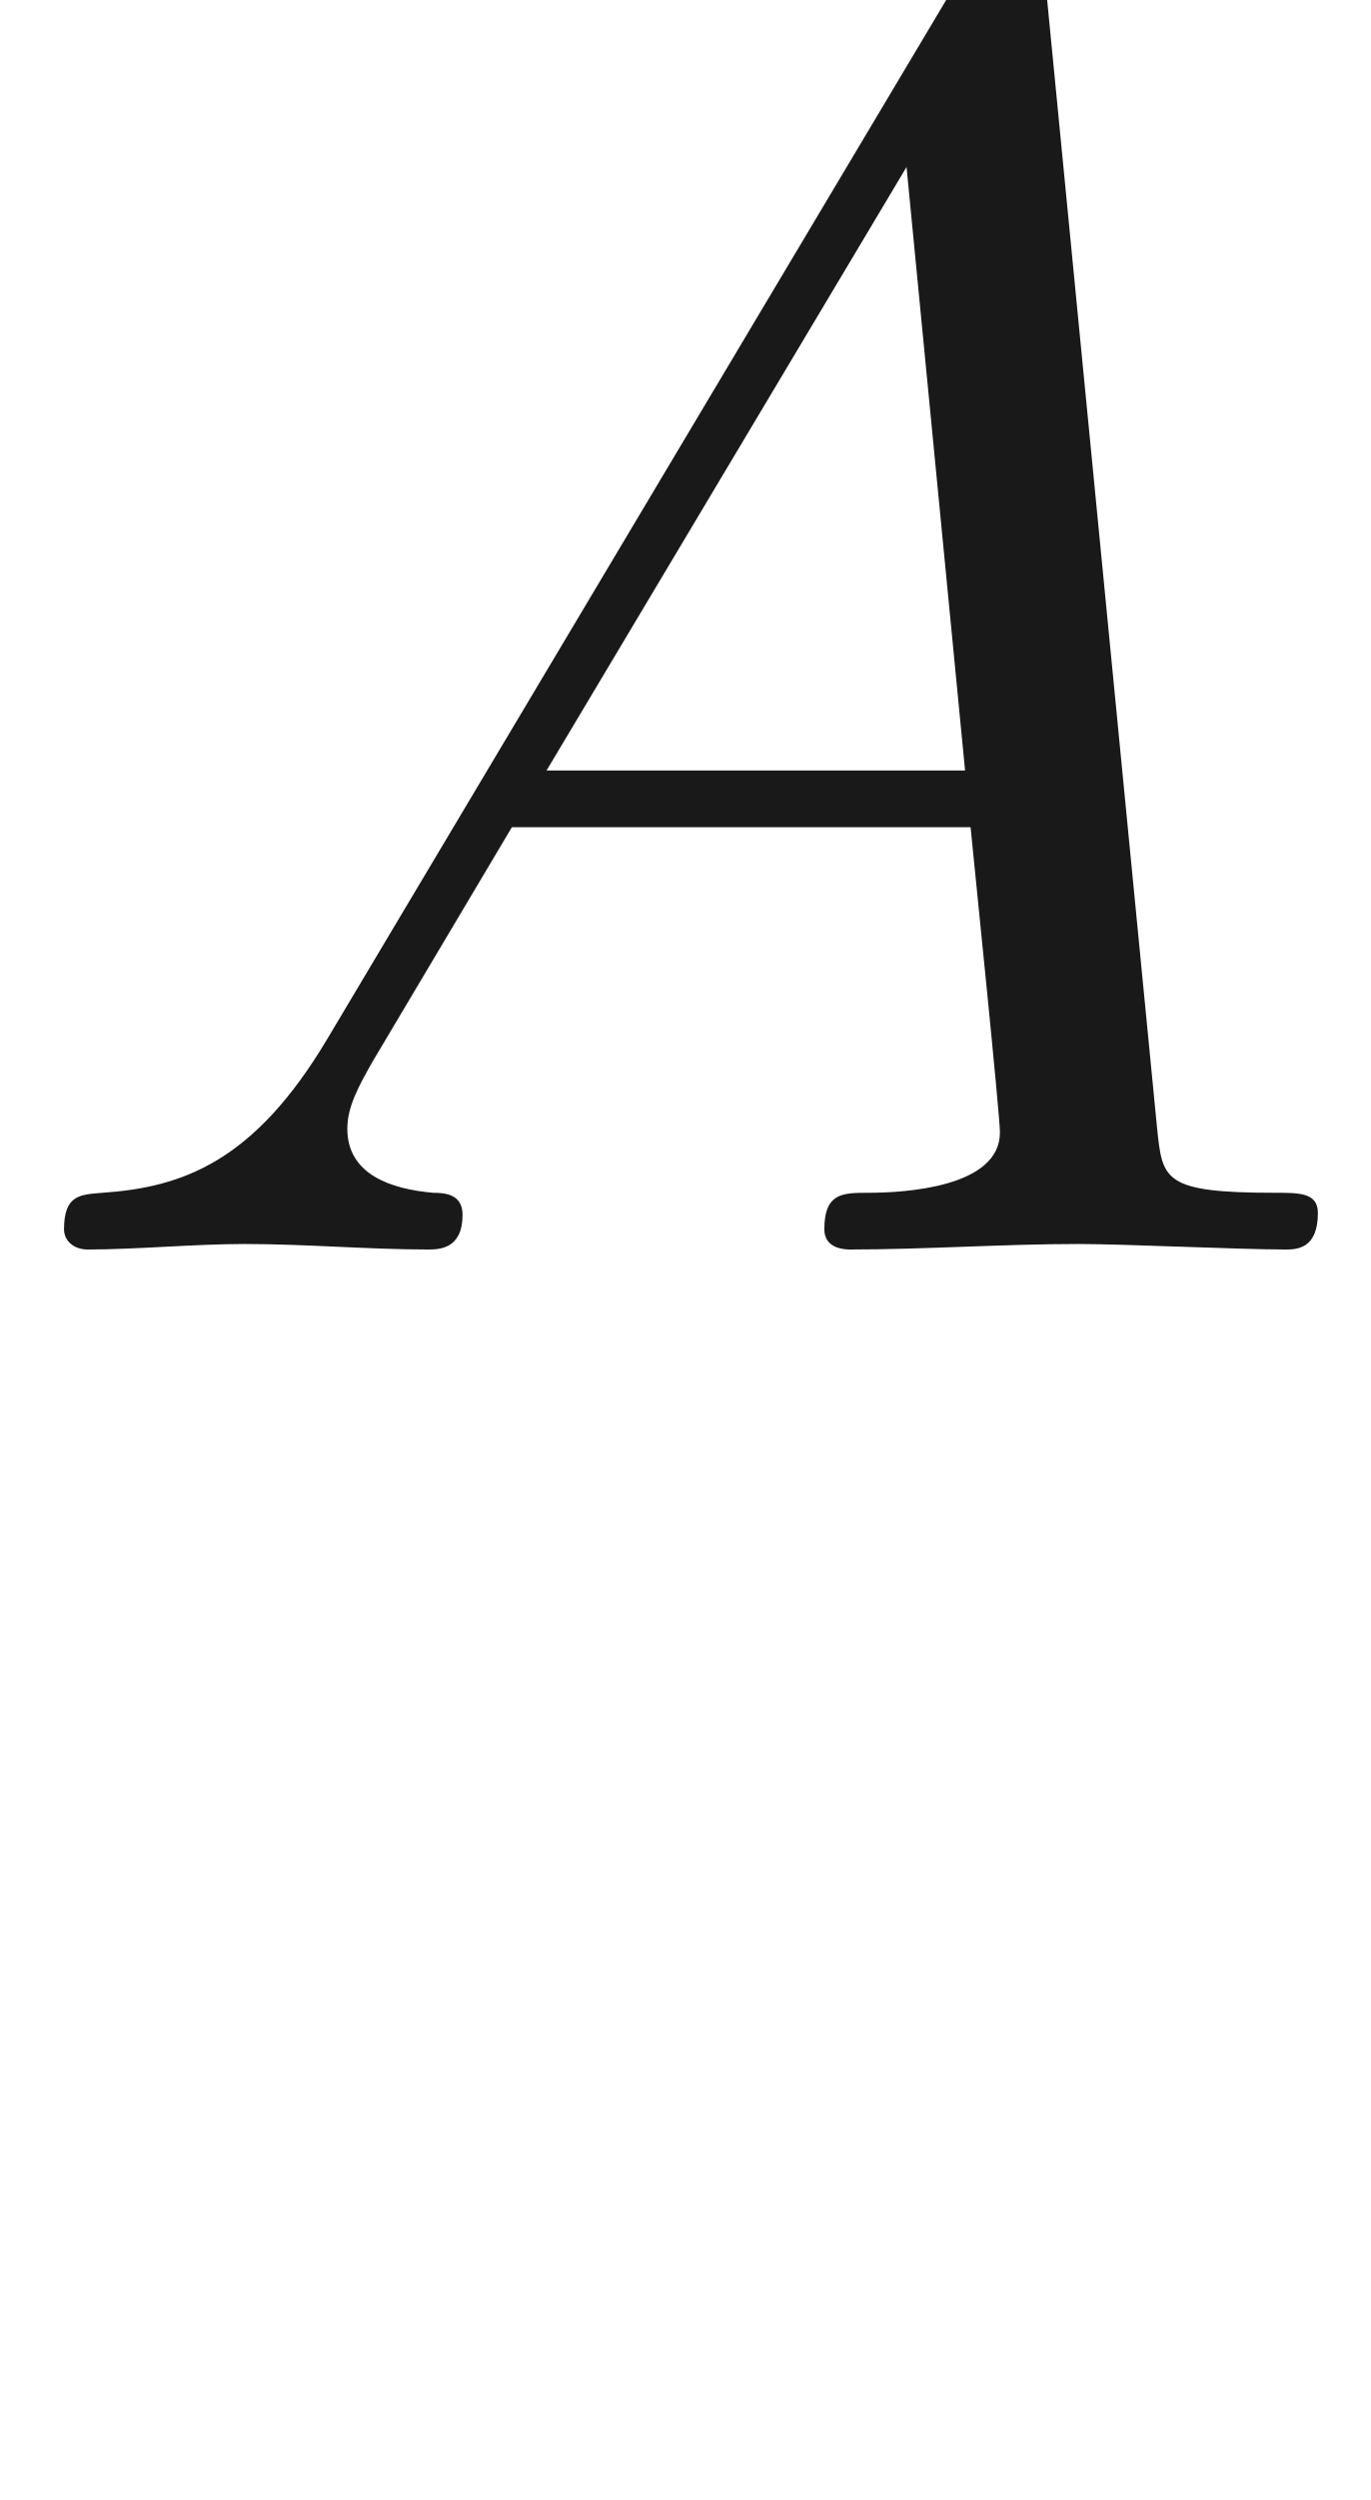
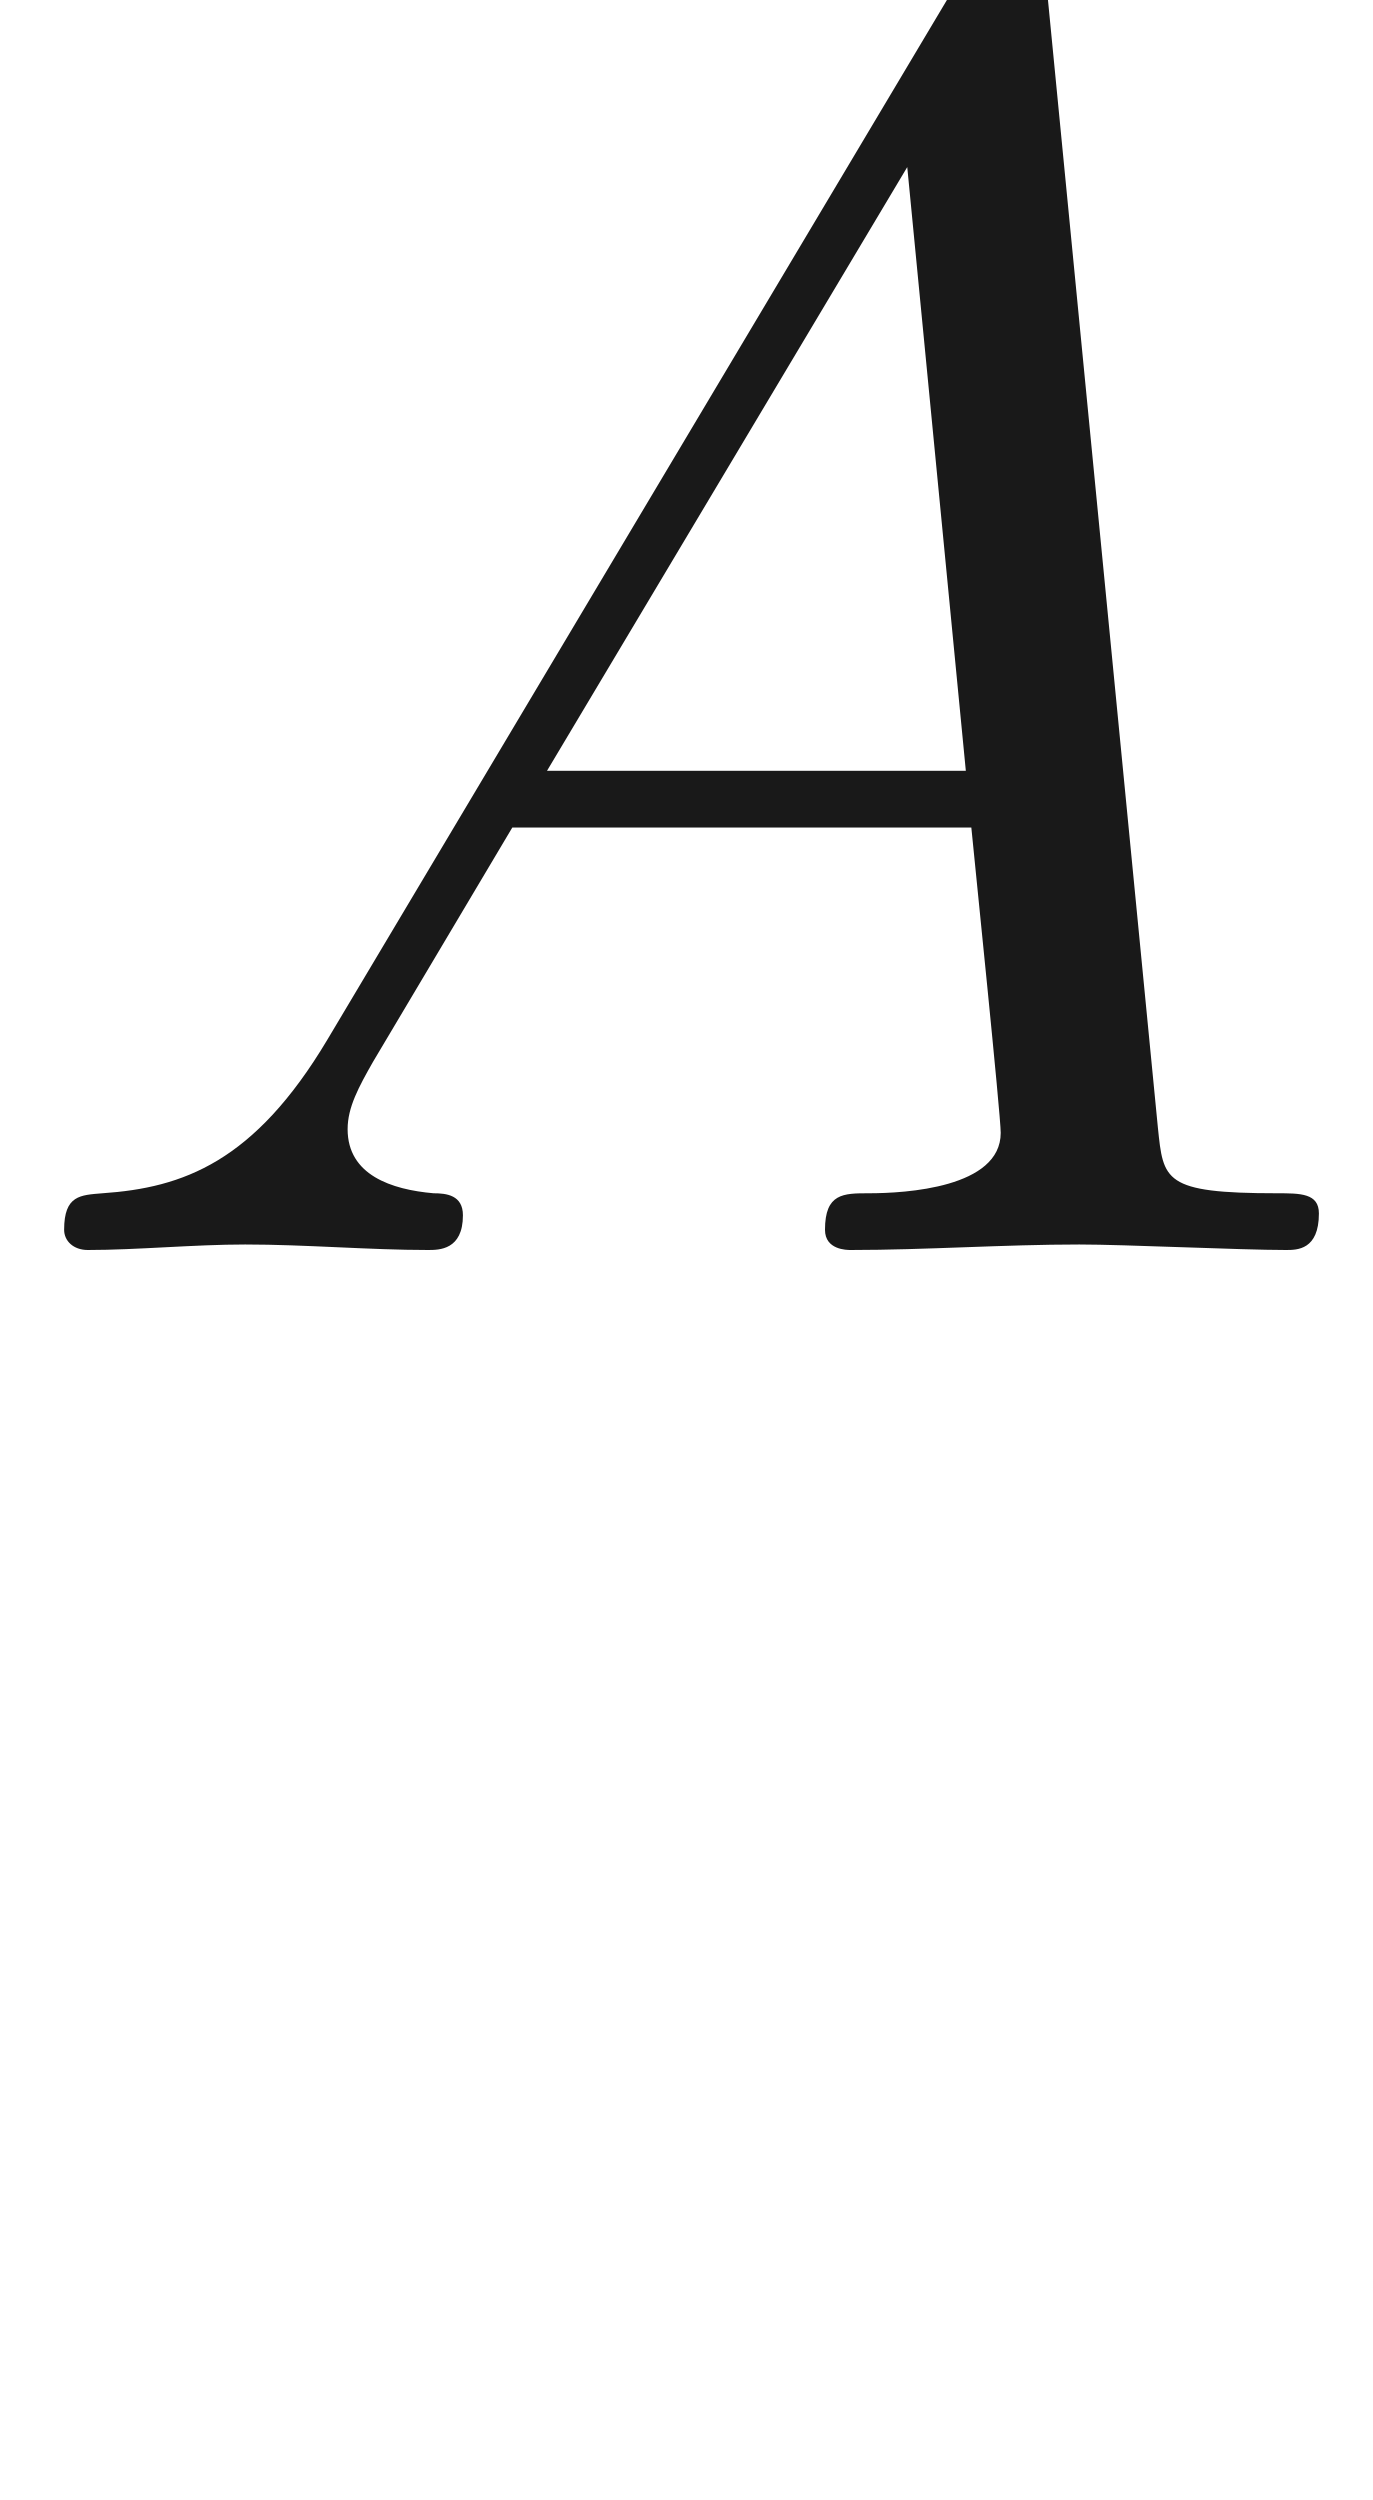
- <svg xmlns="http://www.w3.org/2000/svg" xmlns:ns1="http://github.com/leegao/readme2tex/" xmlns:xlink="http://www.w3.org/1999/xlink" height="13.616pt" ns1:offset="-6.217248937900877e-15" version="1.1" viewBox="-52.075 -68.845 7.472 13.616" width="7.472pt">
+ <svg xmlns="http://www.w3.org/2000/svg" xmlns:ns1="http://github.com/leegao/readme2tex/" xmlns:xlink="http://www.w3.org/1999/xlink" width="9.963" height="18.154" version="1.1" viewBox="-52.075 -68.845 7.472 13.616" ns1:offset="0">
  <defs>
-     <path d="M1.783 -1.146C1.385 -0.478 0.996 -0.339 0.558 -0.309C0.438 -0.299 0.349 -0.299 0.349 -0.11C0.349 -0.05 0.399 0 0.478 0C0.747 0 1.056 -0.03 1.335 -0.03C1.664 -0.03 2.012 0 2.331 0C2.391 0 2.521 0 2.521 -0.189C2.521 -0.299 2.431 -0.309 2.361 -0.309C2.132 -0.329 1.893 -0.408 1.893 -0.658C1.893 -0.777 1.953 -0.887 2.032 -1.026L2.79 -2.301H5.29C5.31 -2.092 5.45 -0.737 5.45 -0.638C5.45 -0.339 4.932 -0.309 4.732 -0.309C4.593 -0.309 4.493 -0.309 4.493 -0.11C4.493 0 4.613 0 4.633 0C5.041 0 5.469 -0.03 5.878 -0.03C6.127 -0.03 6.755 0 7.004 0C7.064 0 7.183 0 7.183 -0.199C7.183 -0.309 7.083 -0.309 6.954 -0.309C6.336 -0.309 6.336 -0.379 6.306 -0.667L5.699 -6.894C5.679 -7.093 5.679 -7.133 5.509 -7.133C5.35 -7.133 5.31 -7.064 5.25 -6.964L1.783 -1.146ZM2.979 -2.61L4.941 -5.898L5.26 -2.61H2.979Z" id="g0-65" />
-     <path d="M3.318 -0.757C3.357 -0.359 3.626 0.06 4.095 0.06C4.304 0.06 4.912 -0.08 4.912 -0.887V-1.445H4.663V-0.887C4.663 -0.309 4.413 -0.249 4.304 -0.249C3.975 -0.249 3.935 -0.697 3.935 -0.747V-2.74C3.935 -3.158 3.935 -3.547 3.577 -3.915C3.188 -4.304 2.69 -4.463 2.212 -4.463C1.395 -4.463 0.707 -3.995 0.707 -3.337C0.707 -3.039 0.907 -2.869 1.166 -2.869C1.445 -2.869 1.624 -3.068 1.624 -3.328C1.624 -3.447 1.574 -3.776 1.116 -3.786C1.385 -4.134 1.873 -4.244 2.192 -4.244C2.68 -4.244 3.248 -3.856 3.248 -2.969V-2.6C2.74 -2.57 2.042 -2.54 1.415 -2.242C0.667 -1.903 0.418 -1.385 0.418 -0.946C0.418 -0.139 1.385 0.11 2.012 0.11C2.67 0.11 3.128 -0.289 3.318 -0.757ZM3.248 -2.391V-1.395C3.248 -0.448 2.531 -0.11 2.082 -0.11C1.594 -0.11 1.186 -0.458 1.186 -0.956C1.186 -1.504 1.604 -2.331 3.248 -2.391Z" id="g1-97" />
+     <path id="g0-65" d="M1.783 -1.146C1.385 -0.478 0.996 -0.339 0.558 -0.309C0.438 -0.299 0.349 -0.299 0.349 -0.11C0.349 -0.05 0.399 0 0.478 0C0.747 0 1.056 -0.03 1.335 -0.03C1.664 -0.03 2.012 0 2.331 0C2.391 0 2.521 0 2.521 -0.189C2.521 -0.299 2.431 -0.309 2.361 -0.309C2.132 -0.329 1.893 -0.408 1.893 -0.658C1.893 -0.777 1.953 -0.887 2.032 -1.026L2.79 -2.301H5.29C5.31 -2.092 5.45 -0.737 5.45 -0.638C5.45 -0.339 4.932 -0.309 4.732 -0.309C4.593 -0.309 4.493 -0.309 4.493 -0.11C4.493 0 4.613 0 4.633 0C5.041 0 5.469 -0.03 5.878 -0.03C6.127 -0.03 6.755 0 7.004 0C7.064 0 7.183 0 7.183 -0.199C7.183 -0.309 7.083 -0.309 6.954 -0.309C6.336 -0.309 6.336 -0.379 6.306 -0.667L5.699 -6.894C5.679 -7.093 5.679 -7.133 5.509 -7.133C5.35 -7.133 5.31 -7.064 5.25 -6.964L1.783 -1.146ZM2.979 -2.61L4.941 -5.898L5.26 -2.61H2.979Z" />
+     <path id="g1-97" d="M3.318 -0.757C3.357 -0.359 3.626 0.06 4.095 0.06C4.304 0.06 4.912 -0.08 4.912 -0.887V-1.445H4.663V-0.887C4.663 -0.309 4.413 -0.249 4.304 -0.249C3.975 -0.249 3.935 -0.697 3.935 -0.747V-2.74C3.935 -3.158 3.935 -3.547 3.577 -3.915C3.188 -4.304 2.69 -4.463 2.212 -4.463C1.395 -4.463 0.707 -3.995 0.707 -3.337C0.707 -3.039 0.907 -2.869 1.166 -2.869C1.445 -2.869 1.624 -3.068 1.624 -3.328C1.624 -3.447 1.574 -3.776 1.116 -3.786C1.385 -4.134 1.873 -4.244 2.192 -4.244C2.68 -4.244 3.248 -3.856 3.248 -2.969V-2.6C2.74 -2.57 2.042 -2.54 1.415 -2.242C0.667 -1.903 0.418 -1.385 0.418 -0.946C0.418 -0.139 1.385 0.11 2.012 0.11C2.67 0.11 3.128 -0.289 3.318 -0.757ZM3.248 -2.391V-1.395C3.248 -0.448 2.531 -0.11 2.082 -0.11C1.594 -0.11 1.186 -0.458 1.186 -0.956C1.186 -1.504 1.604 -2.331 3.248 -2.391Z" />
  </defs>
-   <g fill-opacity="0.9" id="page1">
+   <g id="page1" fill-opacity=".9">
    <use x="-52.075" y="-62.037" xlink:href="#g0-65" />
  </g>
</svg>
